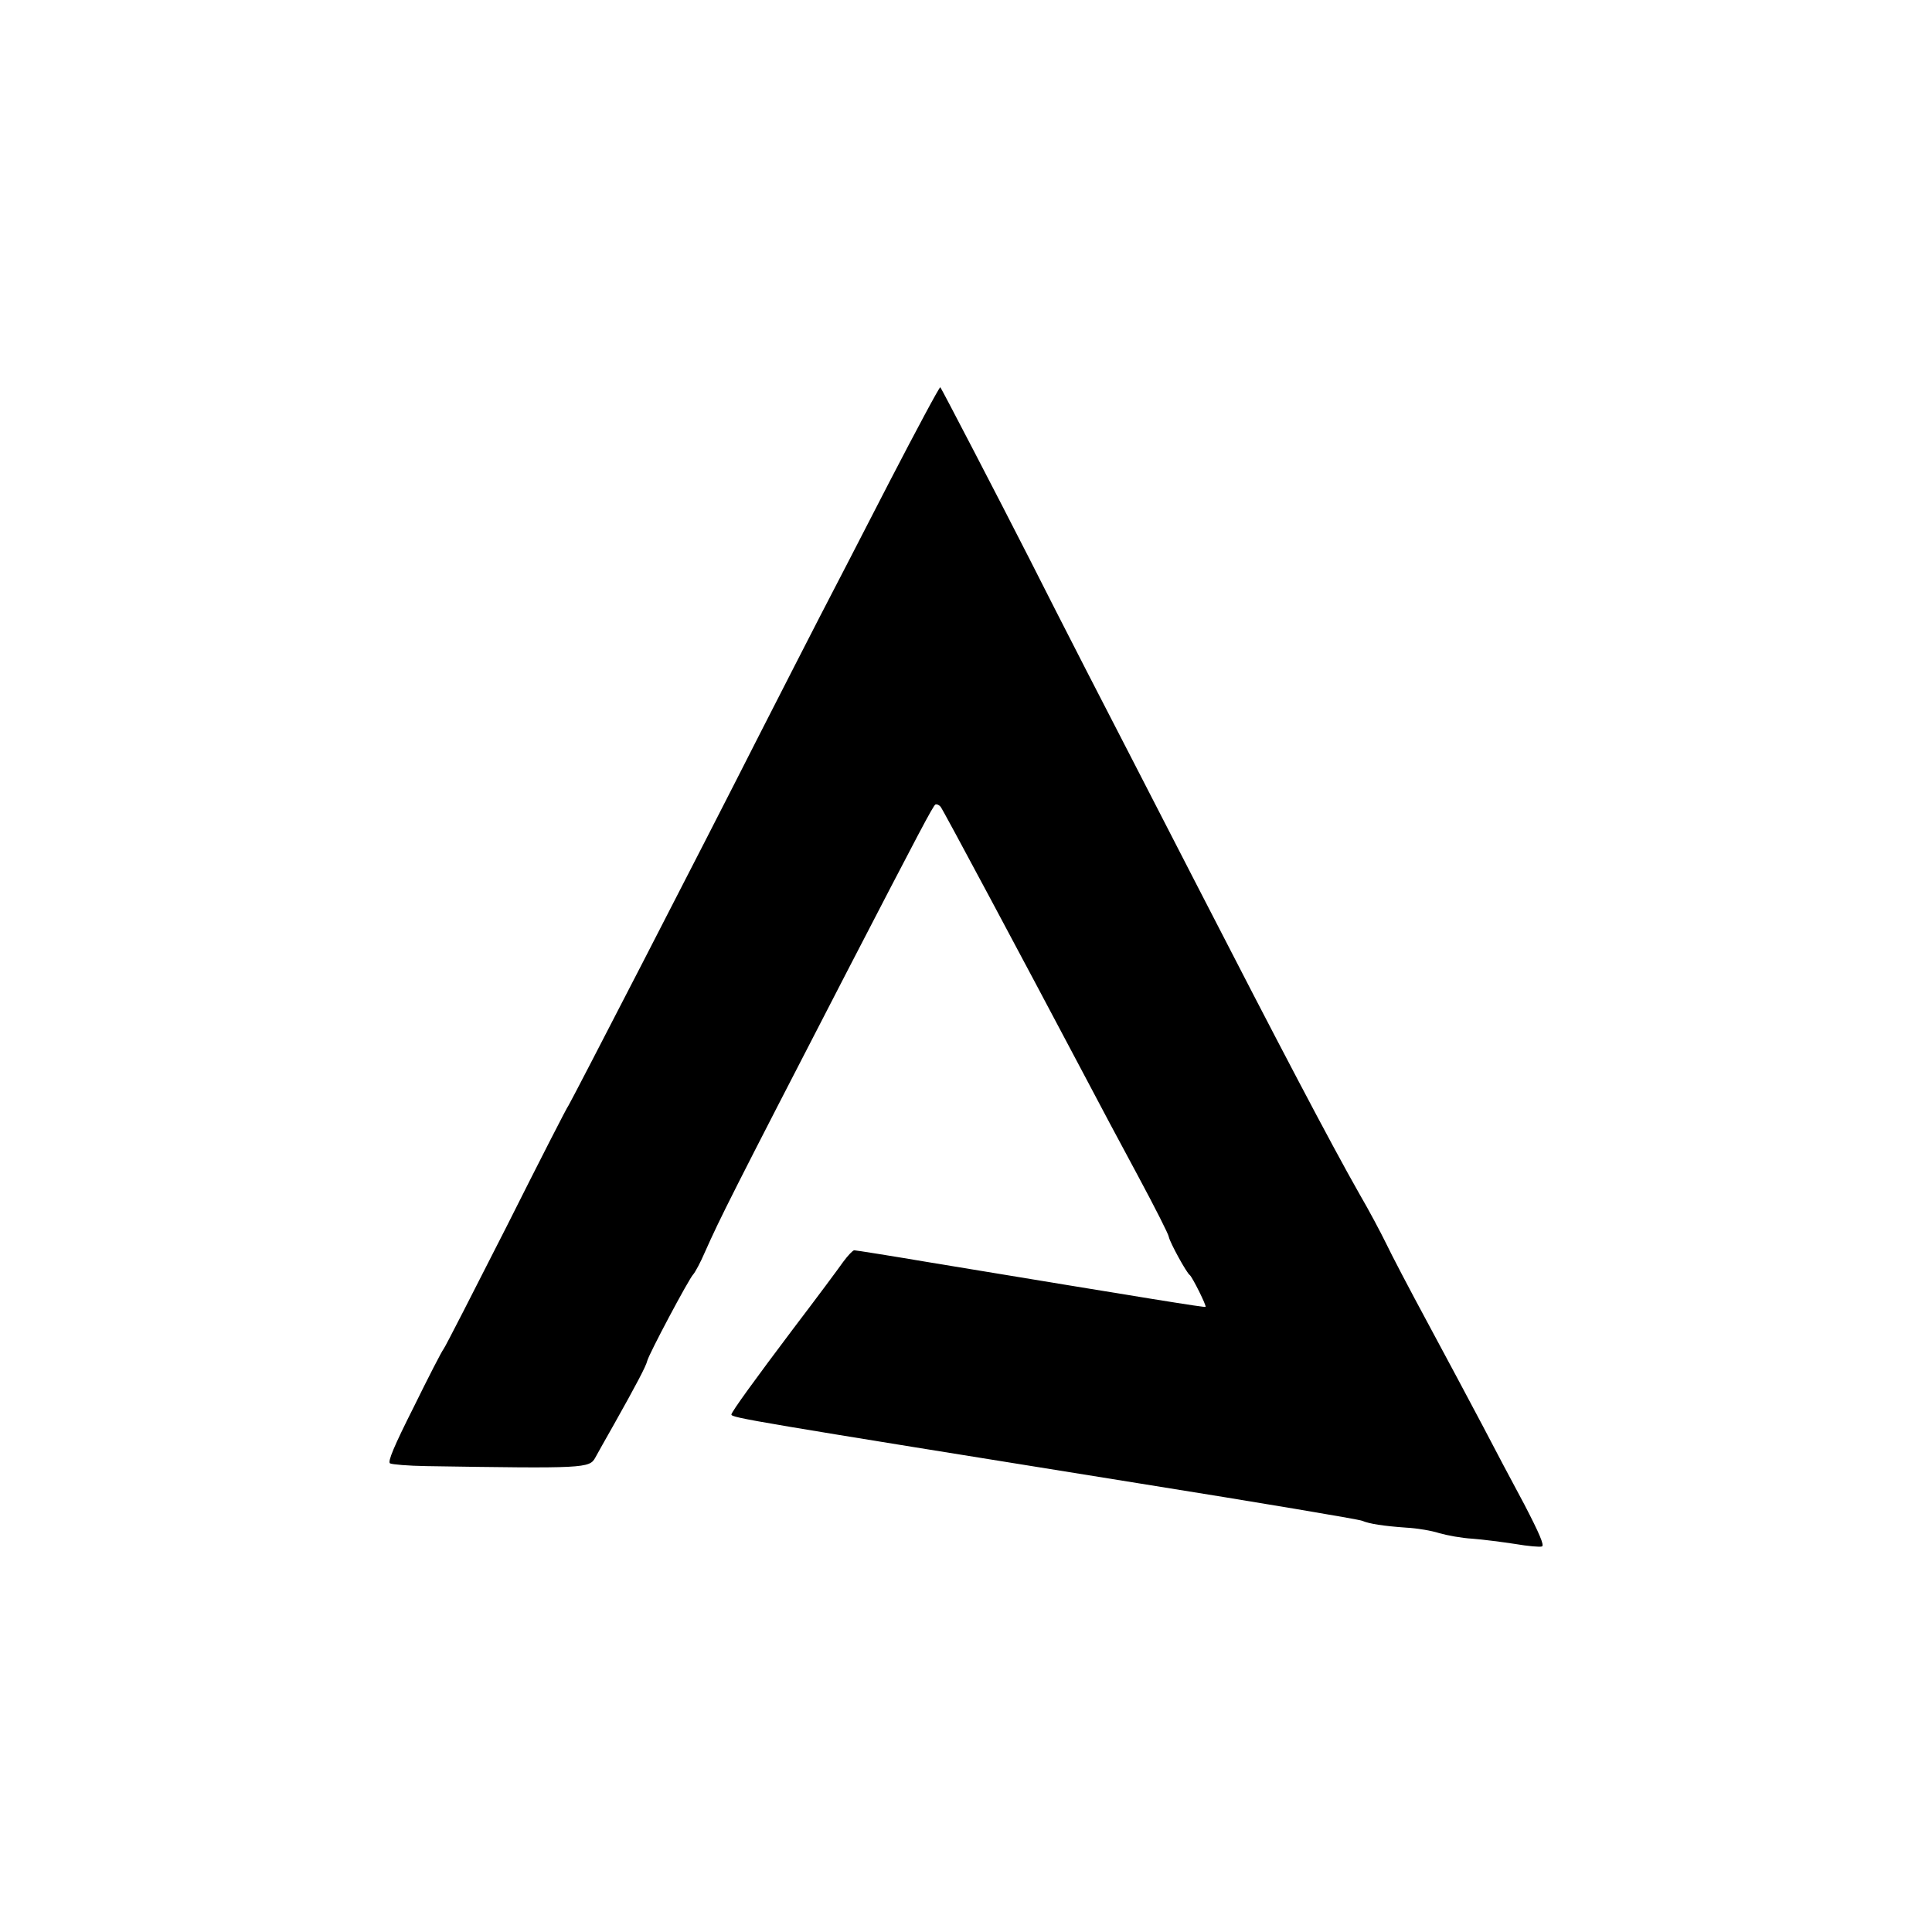
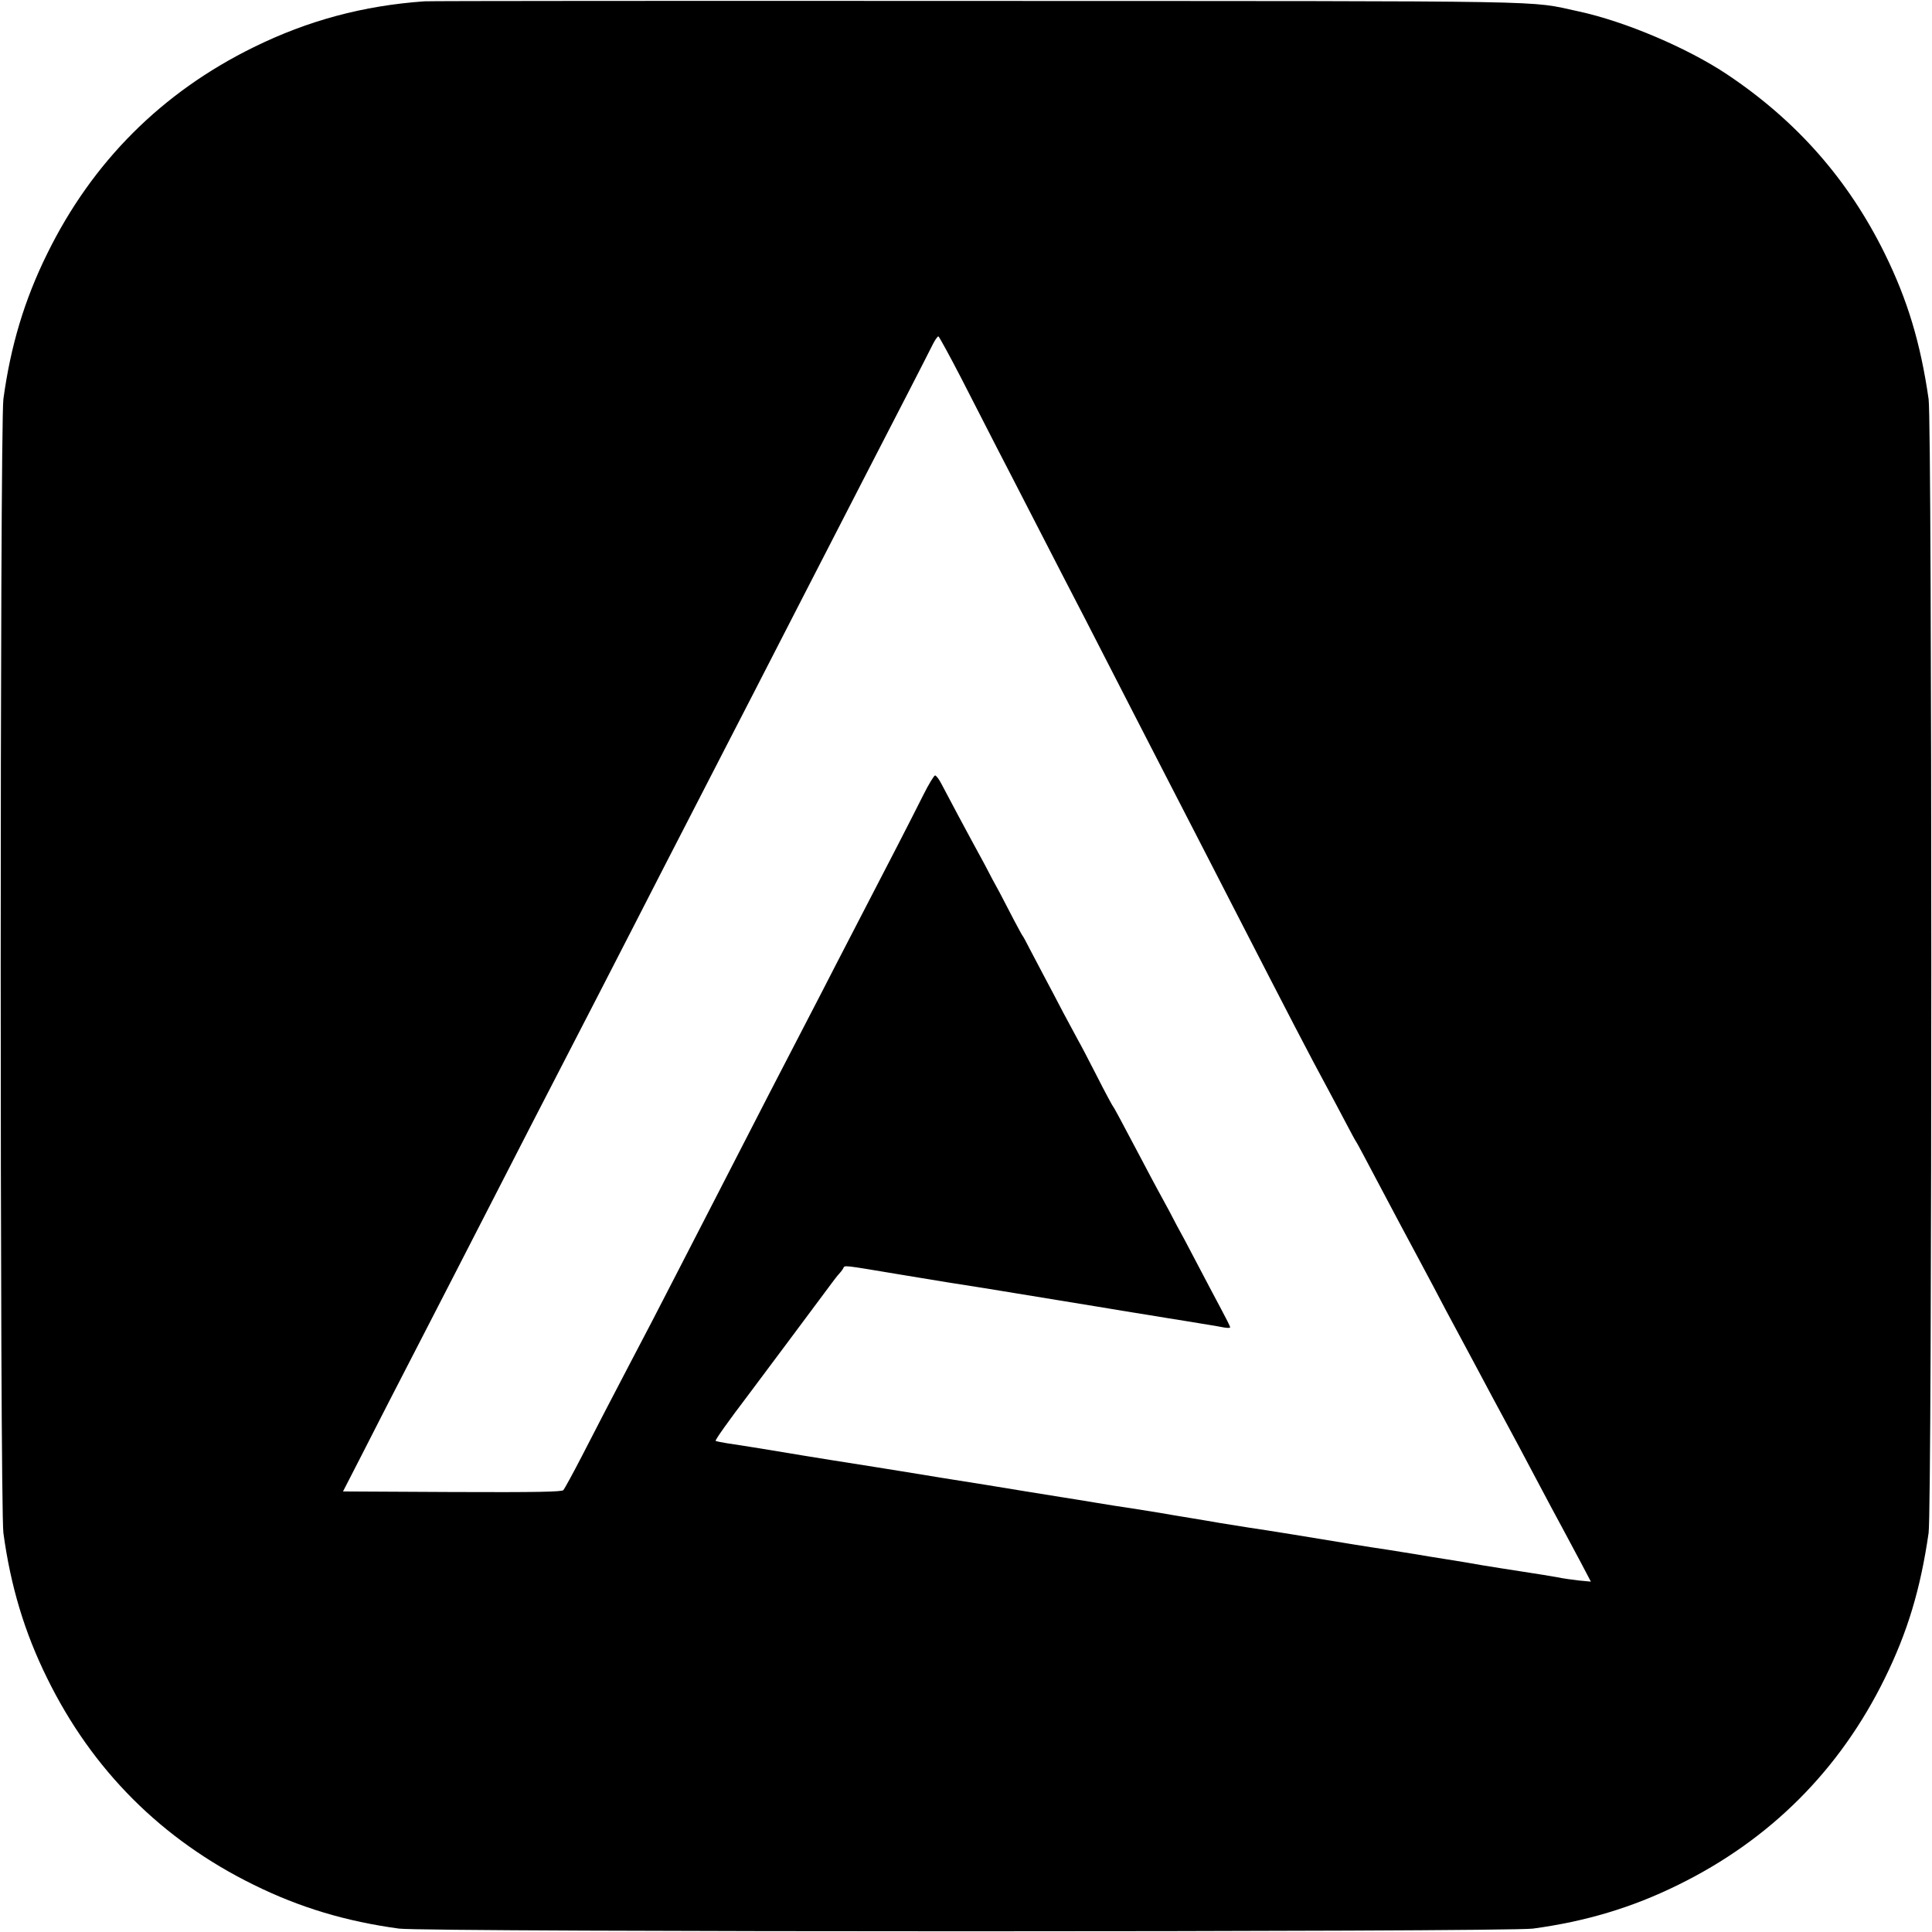
- <svg xmlns="http://www.w3.org/2000/svg" version="1.0" width="700pt" height="700pt" viewBox="0 0 700 700" preserveAspectRatio="xMidYMid meet">
-   <g transform="translate(0,700) scale(0.1,-0.1)" fill="#000000" stroke="none">
-     <path d="M3222 5253 c-98 -191 -212 -411 -252 -488 -40 -77 -136 -266 -215 -420 -219 -432 -687 -1339 -695 -1350 -5 -5 -106 -203 -225 -440 -120 -236 -222 -436 -228 -443 -6 -7 -55 -102 -108 -210 -71 -141 -95 -198 -86 -204 7 -4 66 -9 132 -10 573 -9 591 -8 612 31 8 14 38 69 68 121 81 144 116 211 120 229 5 23 151 298 167 314 7 8 26 43 41 78 57 128 92 198 516 1019 262 506 311 599 320 605 5 2 13 -1 19 -8 9 -11 298 -552 515 -962 52 -99 143 -270 202 -379 59 -110 109 -208 110 -218 4 -20 64 -130 76 -138 9 -7 61 -111 57 -115 -3 -3 -193 28 -993 160 -148 25 -274 45 -280 45 -5 0 -23 -19 -40 -42 -16 -23 -97 -132 -180 -241 -138 -183 -225 -303 -225 -312 0 -12 68 -23 1480 -250 432 -69 794 -130 805 -135 26 -11 76 -19 161 -25 38 -2 92 -11 119 -20 28 -8 82 -18 120 -20 39 -3 108 -12 154 -19 47 -8 91 -12 98 -9 9 4 -10 48 -64 152 -43 80 -112 210 -153 289 -41 78 -129 242 -195 365 -66 122 -135 254 -153 292 -19 39 -62 120 -97 180 -103 181 -296 549 -587 1115 -151 294 -331 643 -399 775 -68 132 -162 317 -209 410 -111 218 -318 616 -323 622 -3 2 -86 -153 -185 -344z" />
+ <svg xmlns="http://www.w3.org/2000/svg" version="1.0" width="1024pt" height="1024pt" viewBox="0 0 1024 1024" preserveAspectRatio="xMidYMid meet">
+   <g transform="translate(0,1024) scale(0.1,-0.1)" fill="#000000" stroke="none">
+     <path d="M2250 10233 c-326 -23 -618 -102 -905 -243 -487 -239 -856 -608 -1095 -1095 -121 -245 -194 -490 -232 -770 -19 -148 -19 -5862 0 -6010 38 -280 111 -525 232 -770 239 -487 608 -856 1095 -1095 245 -121 490 -194 770 -232 148 -19 5862 -19 6010 0 280 38 525 111 770 232 487 239 856 608 1095 1095 120 244 189 472 232 770 19 132 19 5878 0 6010 -43 298 -112 526 -232 770 -193 392 -466 703 -835 950 -211 141 -543 282 -790 335 -273 58 -36 54 -3185 55 -1587 1 -2905 0 -2930 -2z m2845 -1998 c62 -121 146 -285 187 -365 41 -80 124 -239 183 -355 59 -115 138 -268 175 -340 63 -121 107 -206 355 -690 51 -99 132 -256 180 -350 48 -93 125 -242 170 -330 45 -88 129 -250 185 -360 310 -603 404 -785 515 -990 18 -33 56 -105 85 -160 29 -55 55 -104 60 -110 6 -9 31 -56 160 -300 42 -80 102 -192 168 -315 25 -47 61 -114 80 -150 37 -71 85 -162 150 -282 47 -87 101 -189 163 -305 23 -43 54 -100 69 -128 32 -59 108 -201 160 -300 50 -94 115 -217 155 -290 18 -33 56 -105 85 -159 l52 -99 -63 6 c-35 4 -86 11 -114 17 -27 5 -111 19 -185 30 -74 11 -171 27 -215 34 -44 8 -127 22 -185 31 -58 9 -132 21 -165 27 -33 5 -100 16 -150 24 -49 7 -130 20 -180 28 -199 33 -475 78 -560 90 -49 8 -117 19 -150 24 -33 6 -105 18 -160 27 -55 9 -127 21 -160 27 -33 5 -100 16 -150 24 -49 7 -133 20 -185 29 -52 9 -135 22 -185 30 -49 8 -130 21 -180 29 -49 8 -148 24 -220 36 -71 11 -170 27 -220 35 -200 33 -284 46 -370 60 -209 33 -285 45 -370 59 -147 25 -346 57 -409 66 -32 5 -60 11 -63 13 -4 4 70 108 172 242 34 45 414 554 444 595 14 19 31 41 38 48 7 7 17 20 22 29 10 18 -13 20 306 -33 83 -14 192 -32 243 -40 140 -22 268 -42 362 -58 47 -8 146 -24 220 -36 74 -12 173 -28 220 -36 47 -8 126 -21 175 -29 50 -8 133 -21 185 -30 52 -8 136 -22 185 -30 50 -8 105 -17 123 -21 17 -3 32 -3 32 1 0 5 -22 49 -49 99 -27 50 -72 136 -101 191 -29 55 -70 133 -91 173 -22 39 -58 107 -80 150 -23 42 -54 100 -69 127 -15 28 -50 93 -77 145 -118 223 -146 276 -154 286 -4 5 -43 77 -85 160 -42 82 -86 167 -99 189 -12 22 -47 87 -78 145 -30 58 -75 143 -100 190 -25 47 -60 114 -79 150 -18 36 -35 67 -38 70 -3 3 -22 39 -44 80 -21 41 -56 108 -77 148 -22 39 -58 107 -80 150 -23 42 -54 100 -69 127 -27 49 -109 203 -159 298 -13 26 -29 47 -35 47 -6 -1 -34 -47 -62 -103 -28 -56 -89 -176 -136 -267 -130 -251 -232 -448 -326 -630 -46 -91 -113 -219 -147 -285 -78 -149 -308 -595 -490 -950 -54 -104 -140 -273 -193 -375 -105 -205 -194 -376 -270 -520 -84 -161 -161 -308 -249 -480 -47 -91 -91 -171 -97 -178 -9 -9 -136 -12 -590 -10 l-578 3 95 185 c88 173 157 308 362 705 78 152 161 312 370 720 51 99 128 250 172 335 44 85 124 241 178 345 54 105 134 260 178 345 137 267 241 468 344 670 210 407 288 560 363 705 72 139 119 231 365 710 146 284 267 519 342 665 141 273 328 636 353 687 14 29 29 51 34 50 4 -2 59 -102 121 -222z" />
  </g>
</svg>
